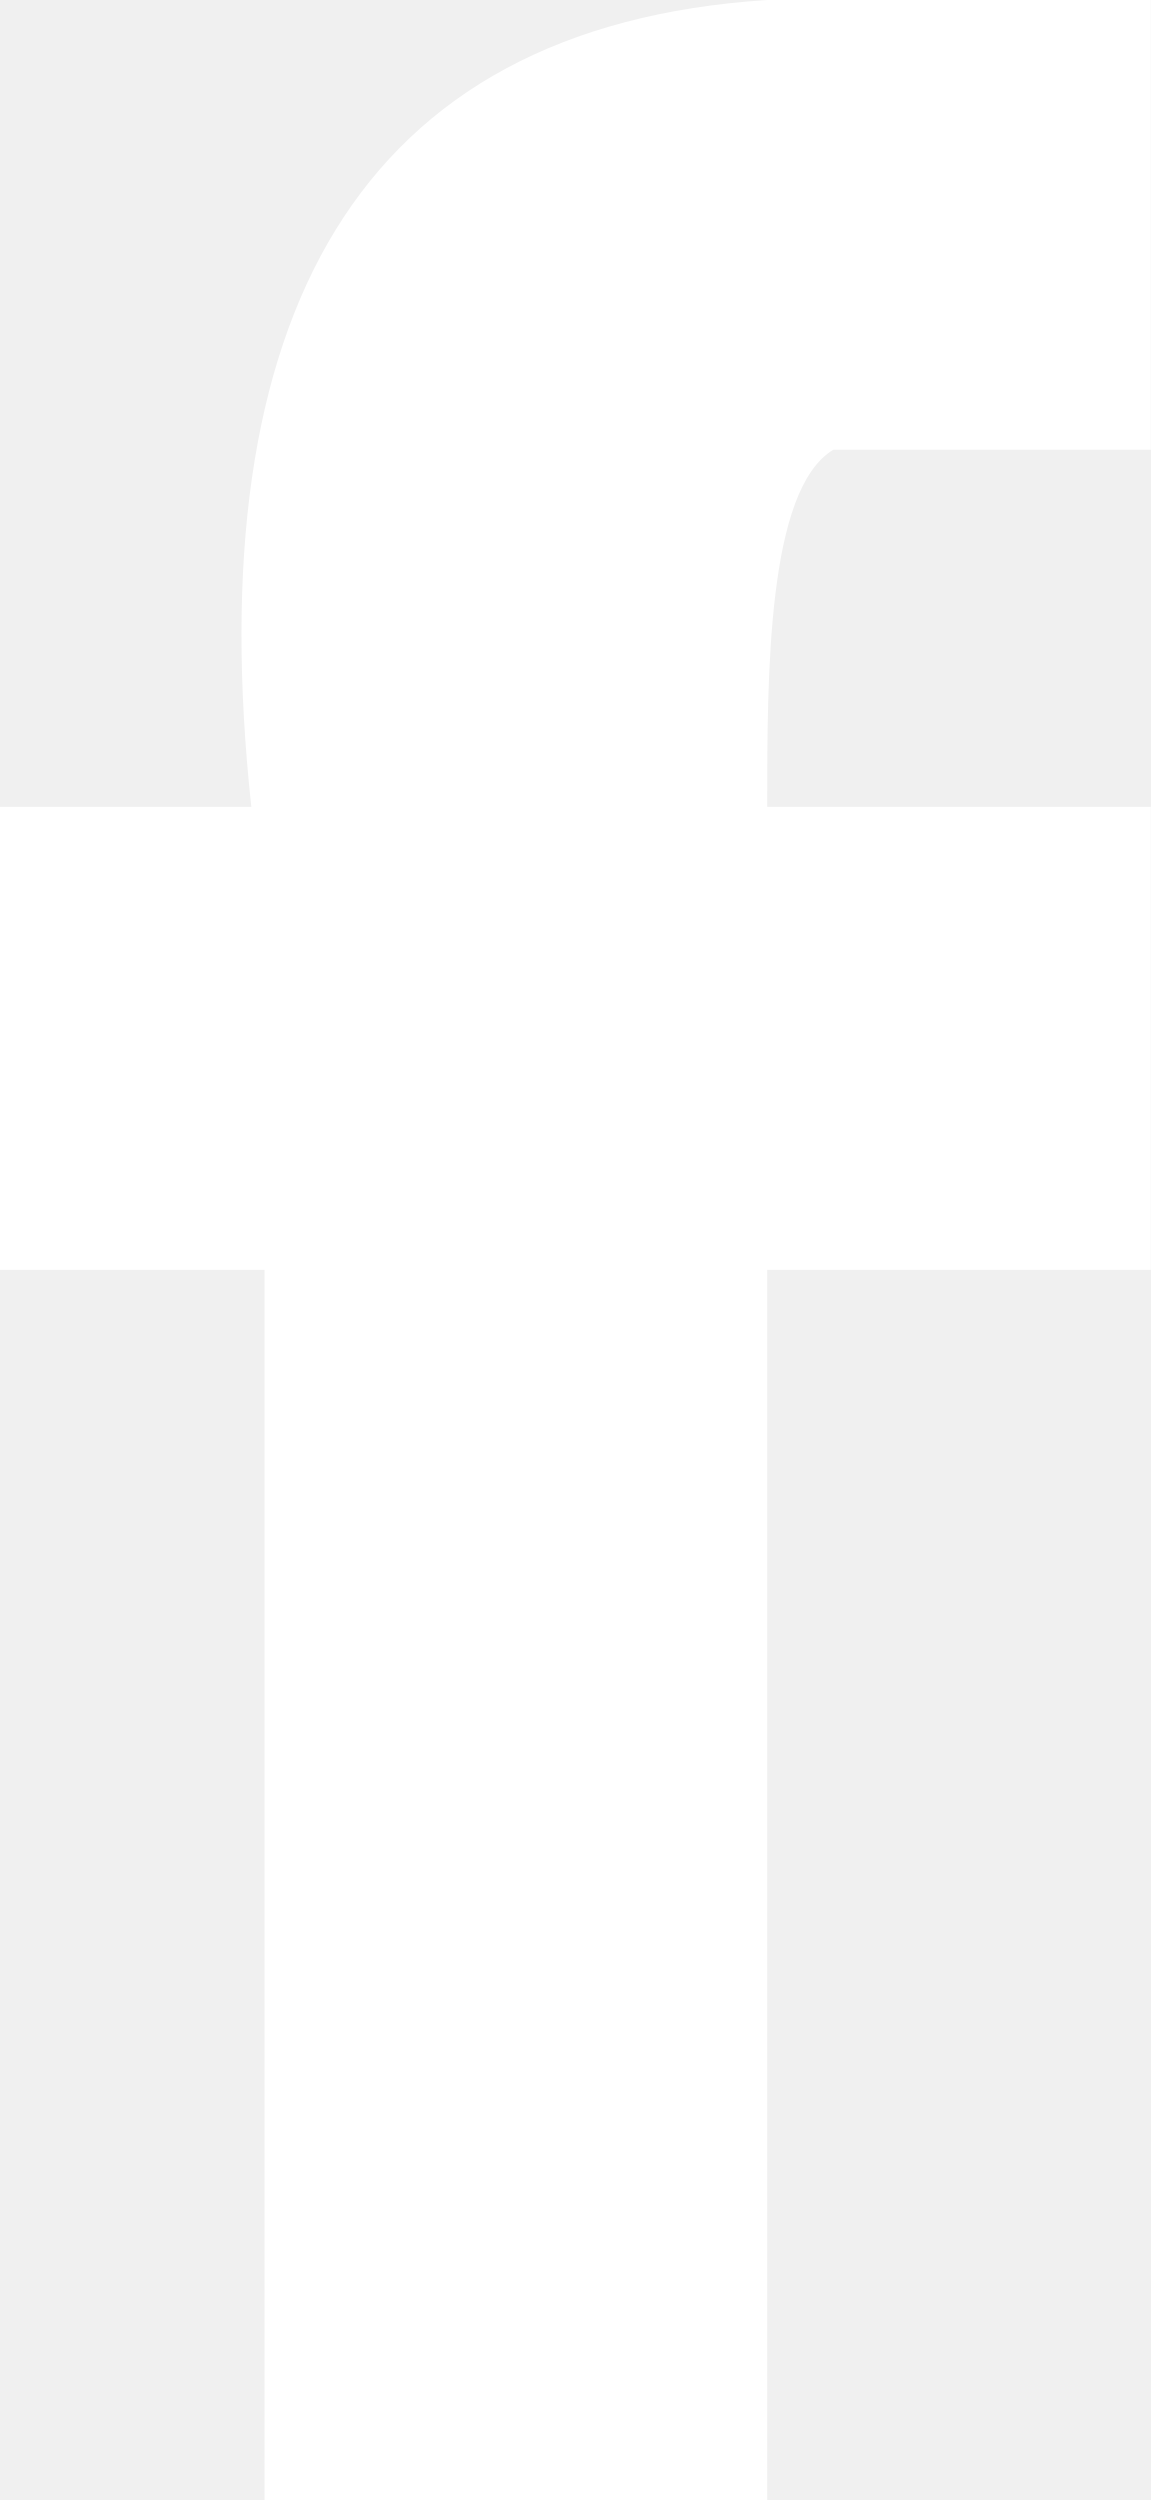
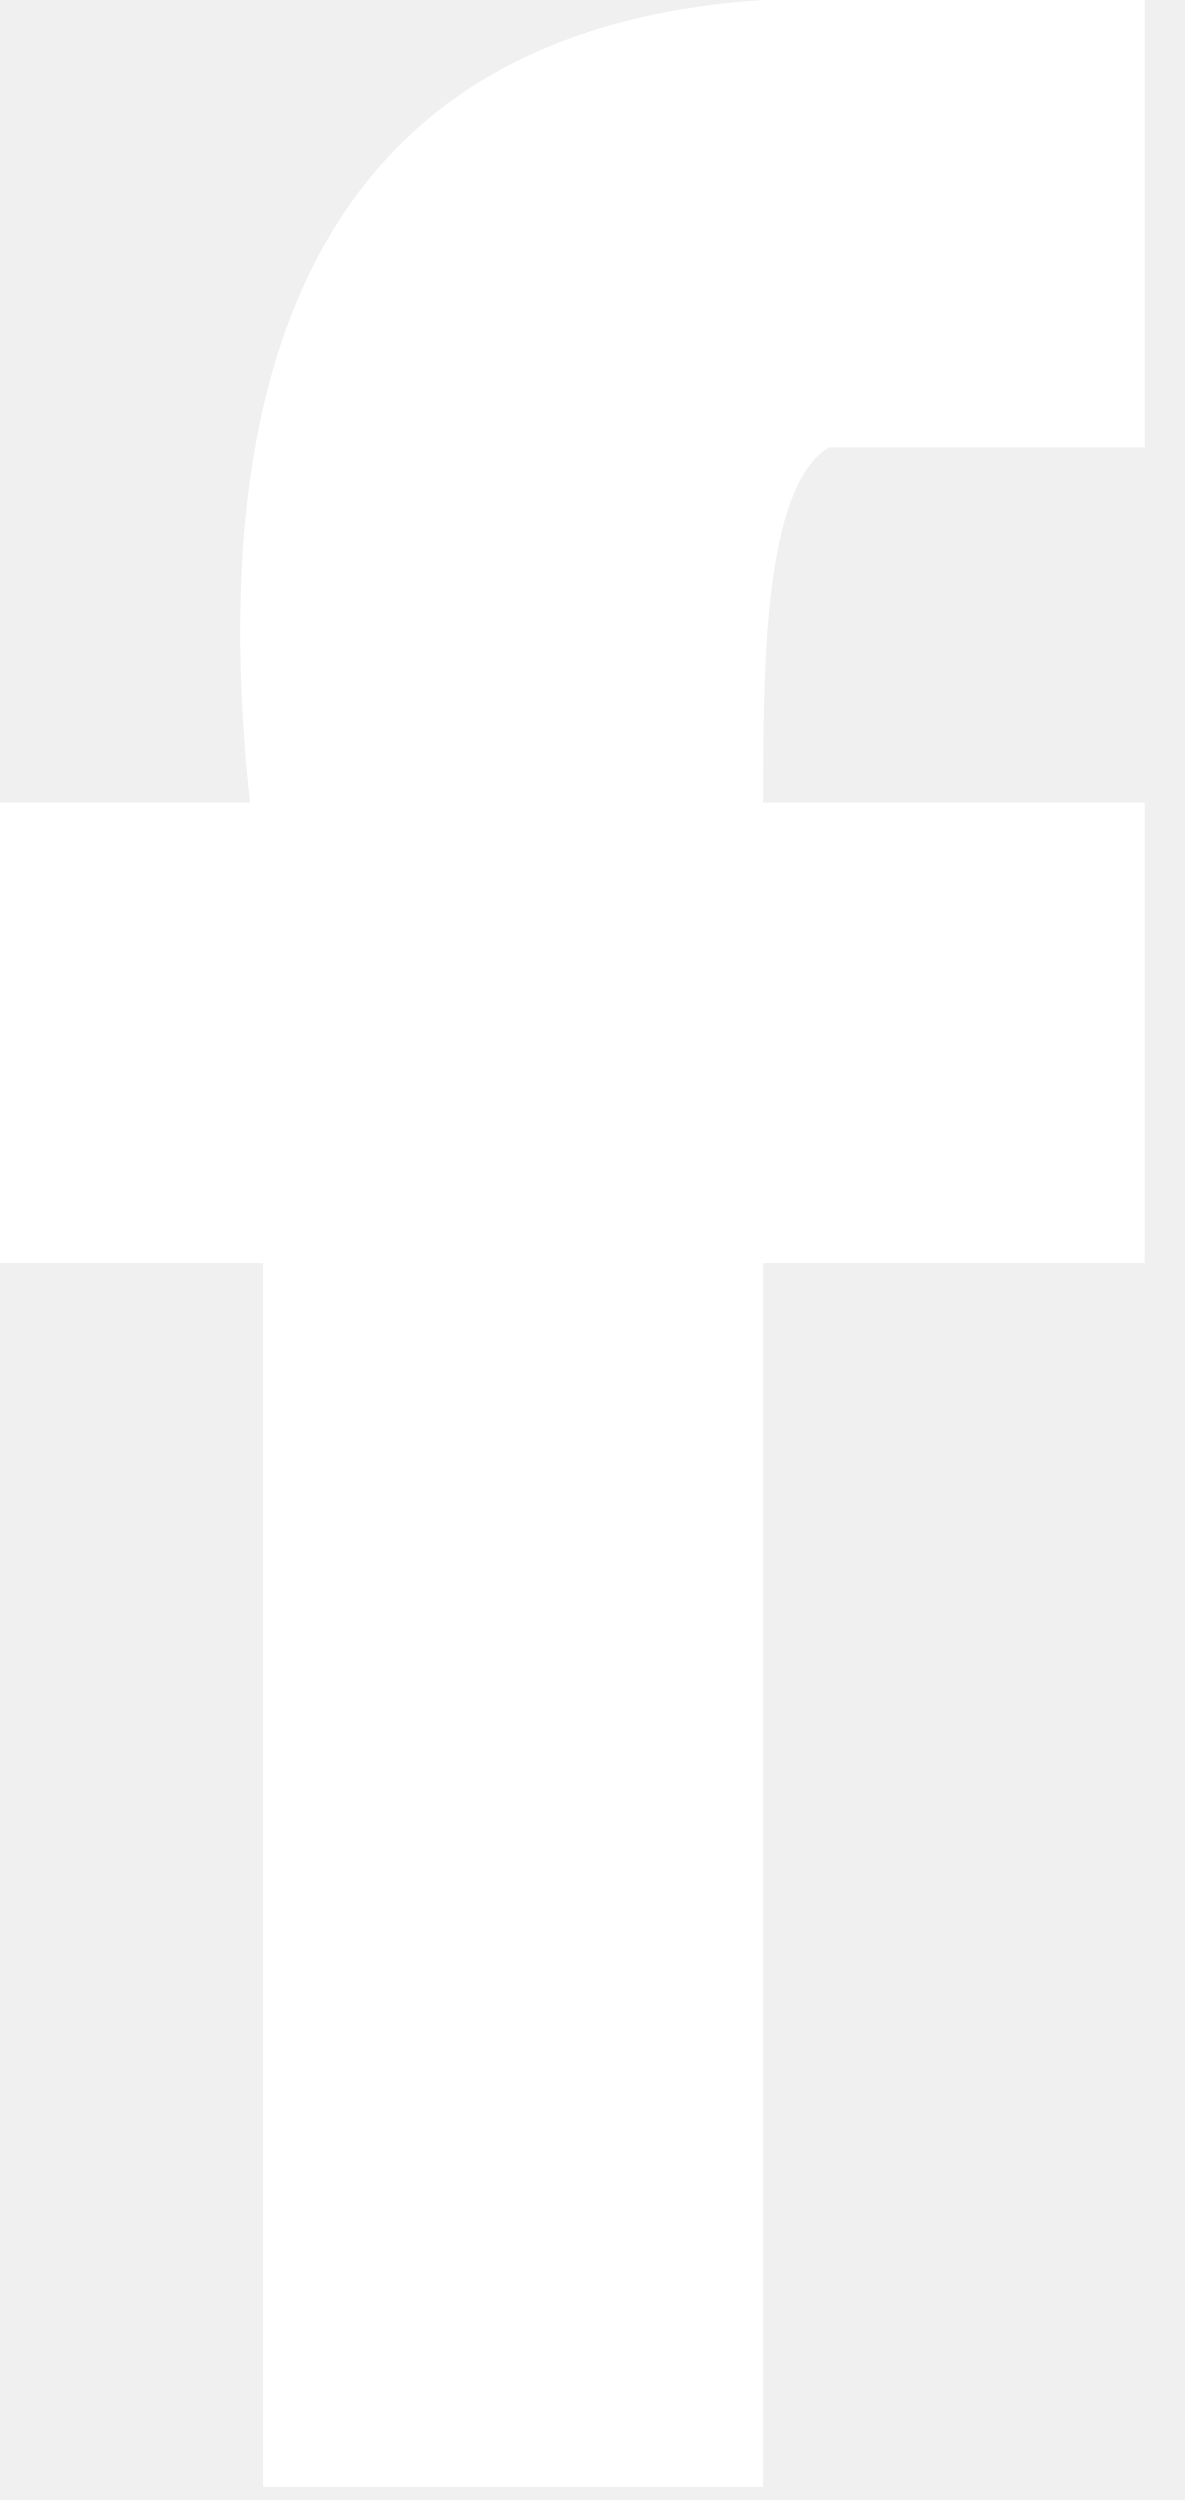
- <svg xmlns="http://www.w3.org/2000/svg" width="8.7" height="18.9" viewBox="0 0 8.7 18.9" fill="none">
-   <defs>
-     <linearGradient id="paint_linear_1335_227_0" x1="4.35" y1="0" x2="4.35" y2="18.9" gradientUnits="userSpaceOnUse">
-       <stop stop-color="#FFFFFF" />
-       <stop offset="1" stop-color="#E1E1E1" />
-     </linearGradient>
-   </defs>
-   <path id="icon-facebook.svg" d="M6.3 3.4C7.1 3.4 7.9 3.4 8.7 3.4C8.7 2.3 8.7 1.2 8.7 0C7.7 0 6.8 0 5.8 0C2.7 0.2 1.5 2.4 1.9 6.1L0 6.1L0 9.6L2 9.6C2 12.7 2 15.8 2 18.9C3.3 18.9 4.6 18.9 5.8 18.9C5.8 15.8 5.8 12.7 5.8 9.6L8.7 9.6L8.7 6.1L5.8 6.1C5.8 5.1 5.8 3.7 6.3 3.4Z" fill="#FFFFFF" fill-opacity="1" fill-rule="nonzero" />
-   <path id="icon-facebook.svg" d="M6.3 3.4C7.1 3.4 7.9 3.4 8.7 3.4C8.7 2.3 8.7 1.2 8.7 0C7.7 0 6.8 0 5.8 0C2.7 0.2 1.5 2.4 1.9 6.1L0 6.1L0 9.6L2 9.6C2 12.7 2 15.8 2 18.9C3.3 18.9 4.6 18.9 5.8 18.9C5.8 15.8 5.8 12.7 5.8 9.6L8.7 9.6L8.7 6.1L5.8 6.1C5.8 5.1 5.8 3.7 6.3 3.4Z" fill="url(#paint_linear_1335_227_0)" fill-opacity="0" fill-rule="nonzero" />
+ <svg xmlns="http://www.w3.org/2000/svg" width="9" height="19" fill="none" viewBox="0 0 9 19">
+   <path fill="#FFF" d="M6.3 3.4h2.4V0H5.8C2.7.2 1.5 2.4 1.9 6.1H0v3.5h2v9.3h3.8V9.6h2.9V6.1H5.8c0-1 0-2.4.5-2.7Z" />
+   <path d="M6.3 3.4h2.4V0H5.8C2.7.2 1.5 2.4 1.9 6.1H0v3.5h2v9.3h3.8V9.6h2.9V6.1H5.8c0-1 0-2.4.5-2.7Z" />
</svg>
